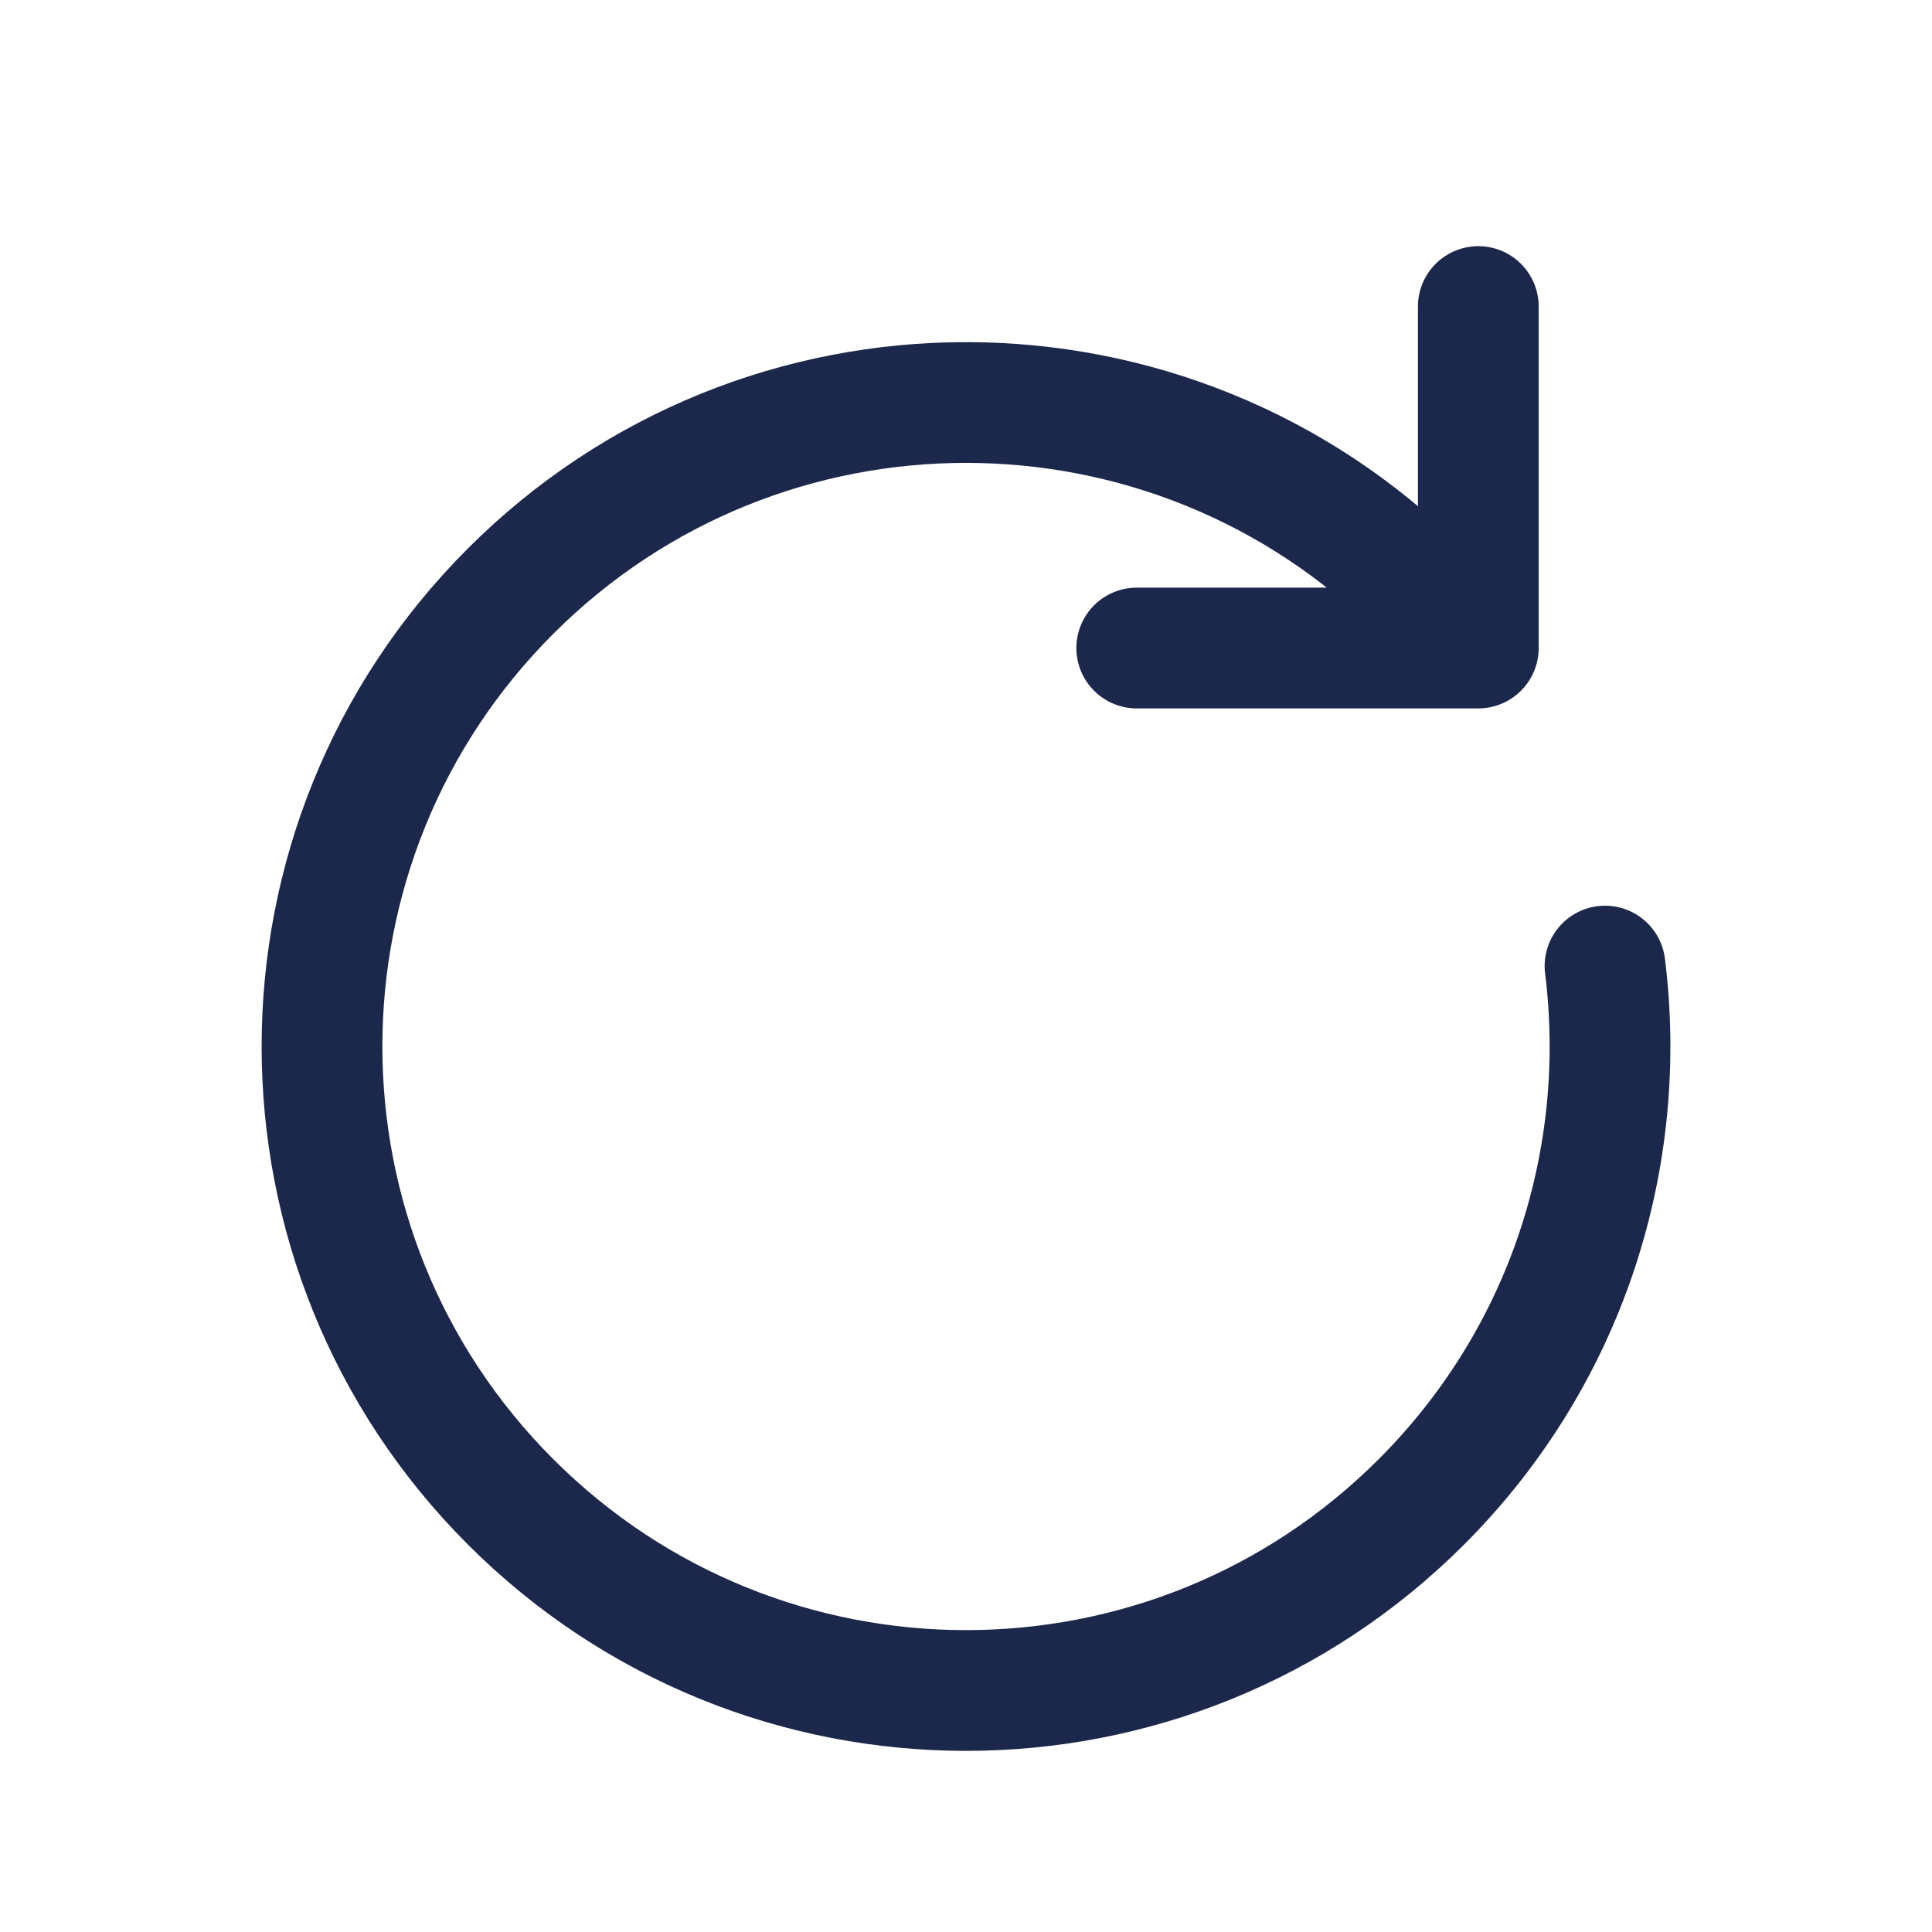
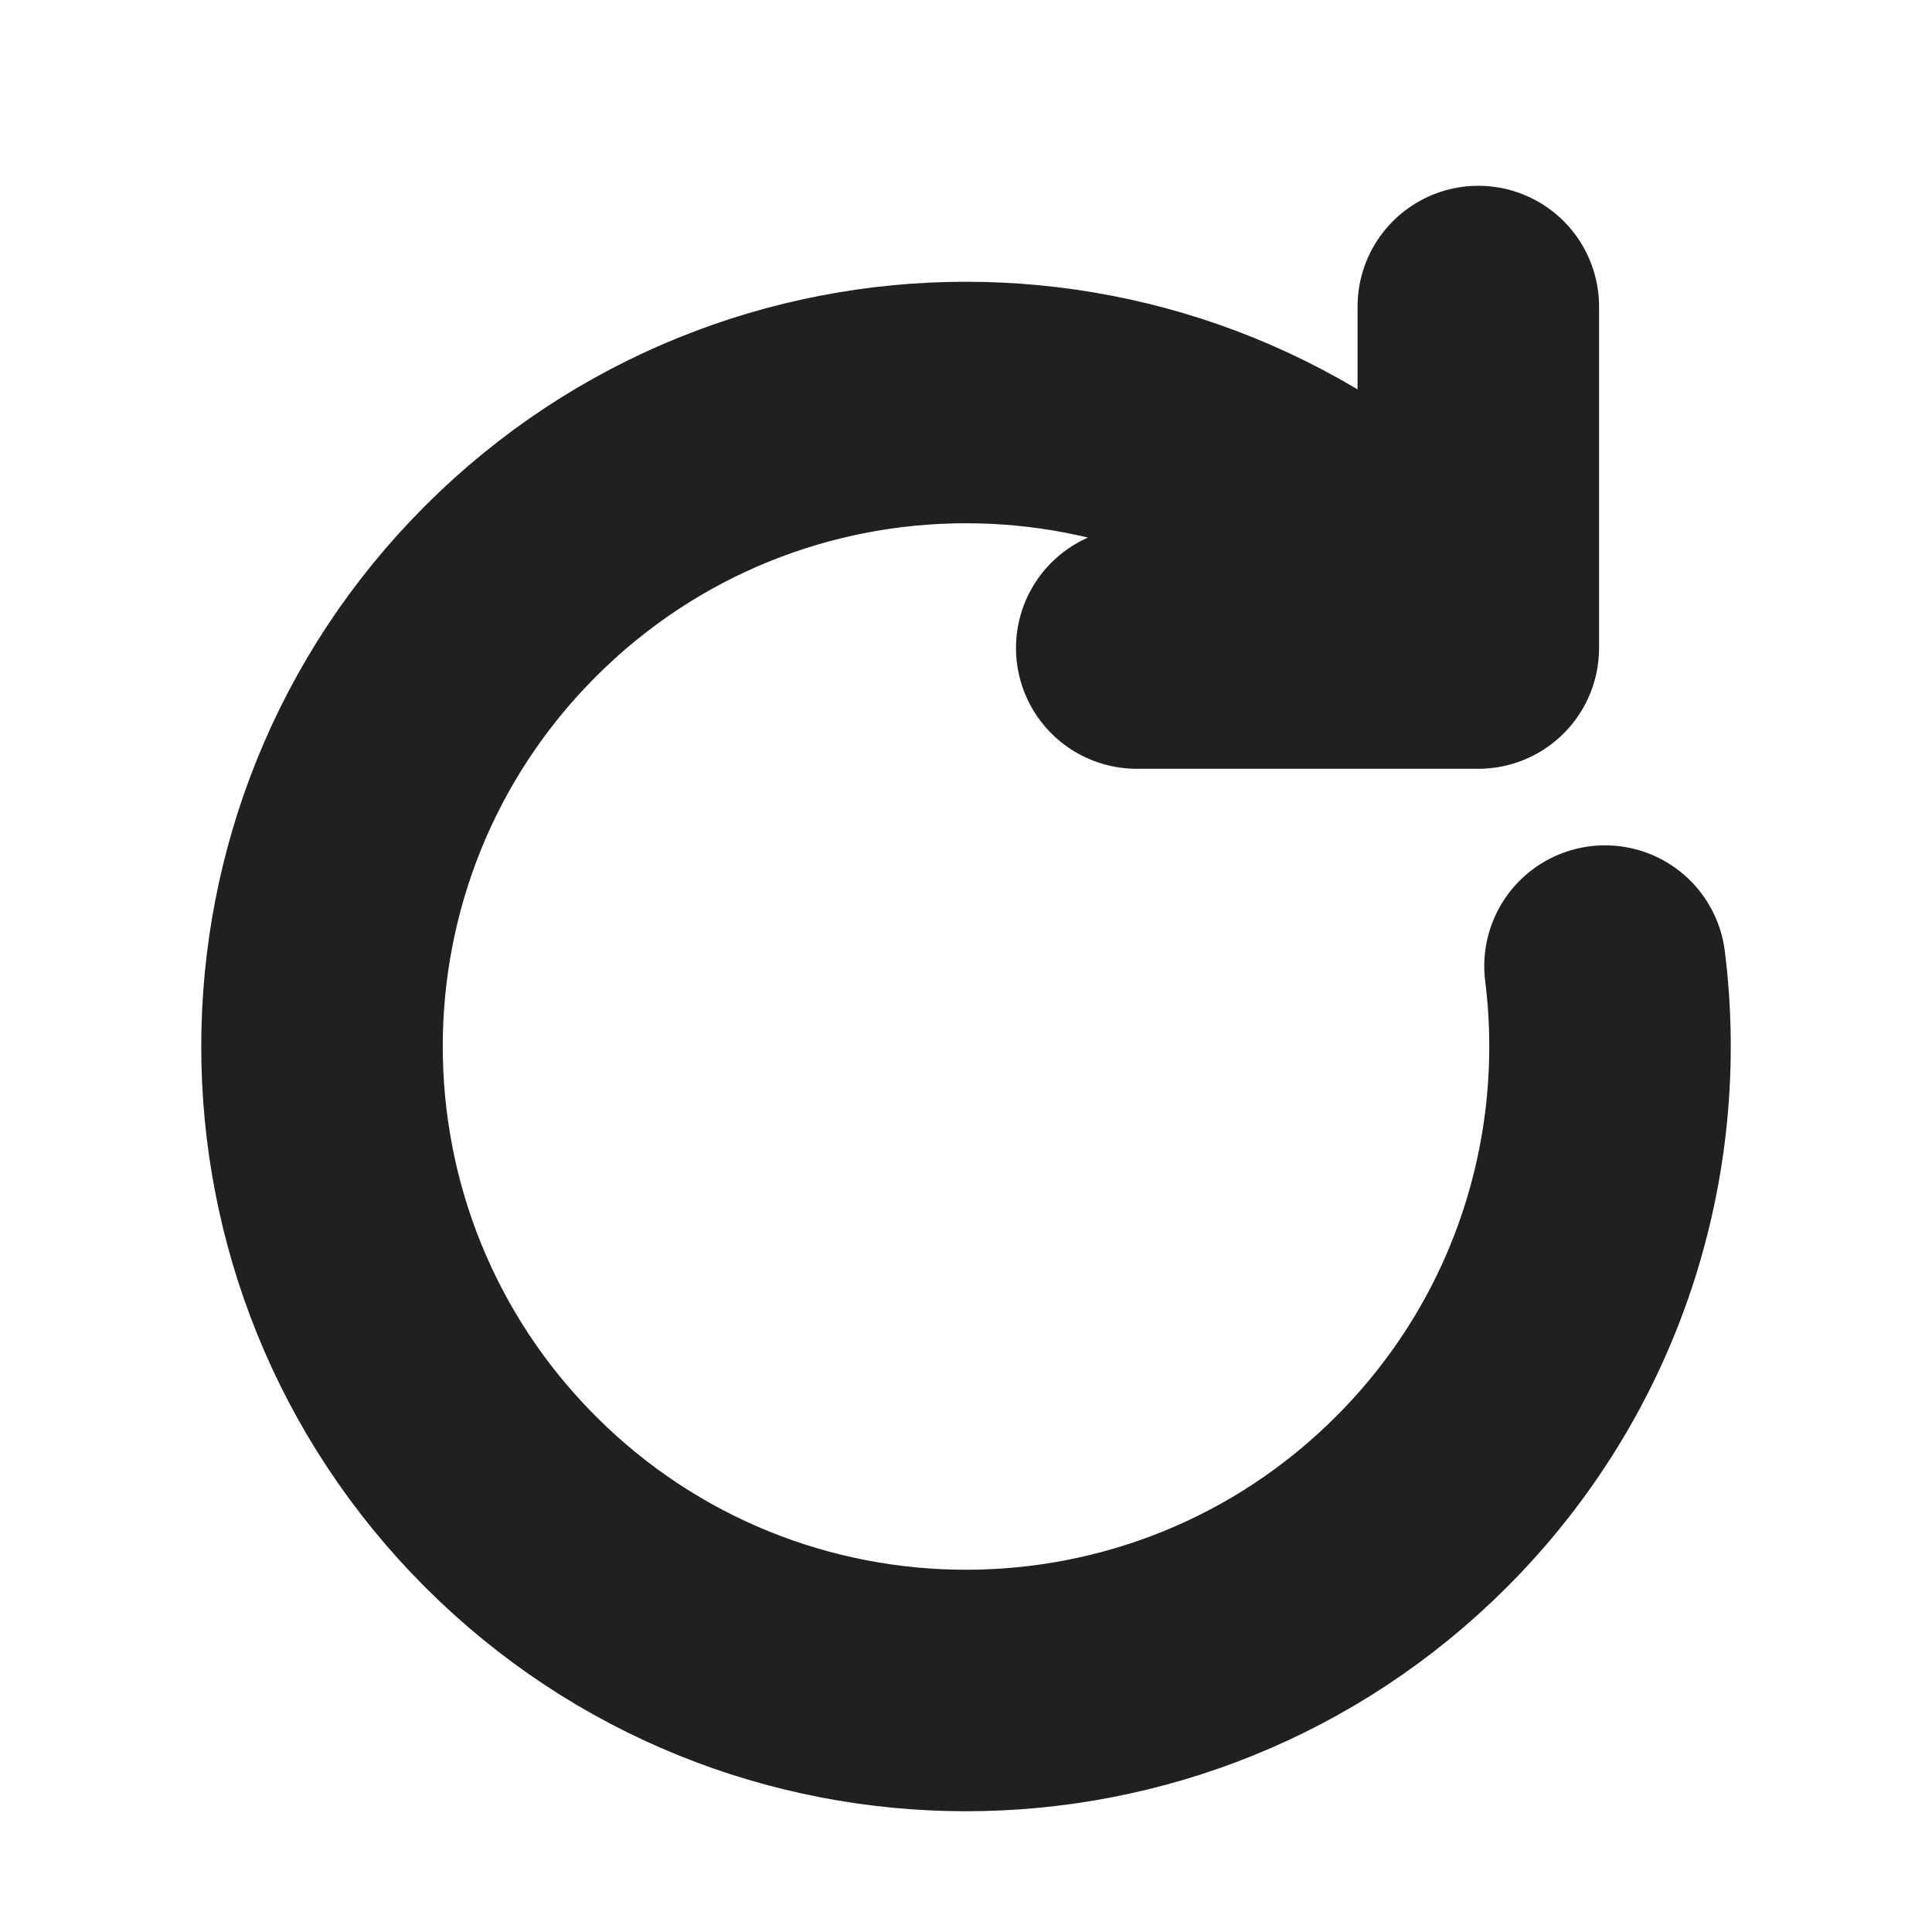
<svg xmlns="http://www.w3.org/2000/svg" width="800px" height="800px" viewBox="0 0 24 24" fill="none">
-   <path d="M18.364 8.05L17.657 7.343C14.533 4.219 9.467 4.219 6.343 7.343C3.219 10.467 3.219 15.533 6.343 18.657C9.467 21.781 14.533 21.781 17.657 18.657C19.474 16.84 20.234 14.367 19.938 12.001M18.364 8.05H14.121M18.364 8.05V3.808" stroke="#1C274C" stroke-width="1.5" stroke-linecap="round" stroke-linejoin="round" />
+   <path d="M18.364 8.05L17.657 7.343C14.533 4.219 9.467 4.219 6.343 7.343C3.219 10.467 3.219 15.533 6.343 18.657C9.467 21.781 14.533 21.781 17.657 18.657C19.474 16.84 20.234 14.367 19.938 12.001M18.364 8.05H14.121M18.364 8.05V3.808" stroke="rgb(32,32,33)" stroke-width="3" stroke-linecap="round" stroke-linejoin="round" />
</svg>
